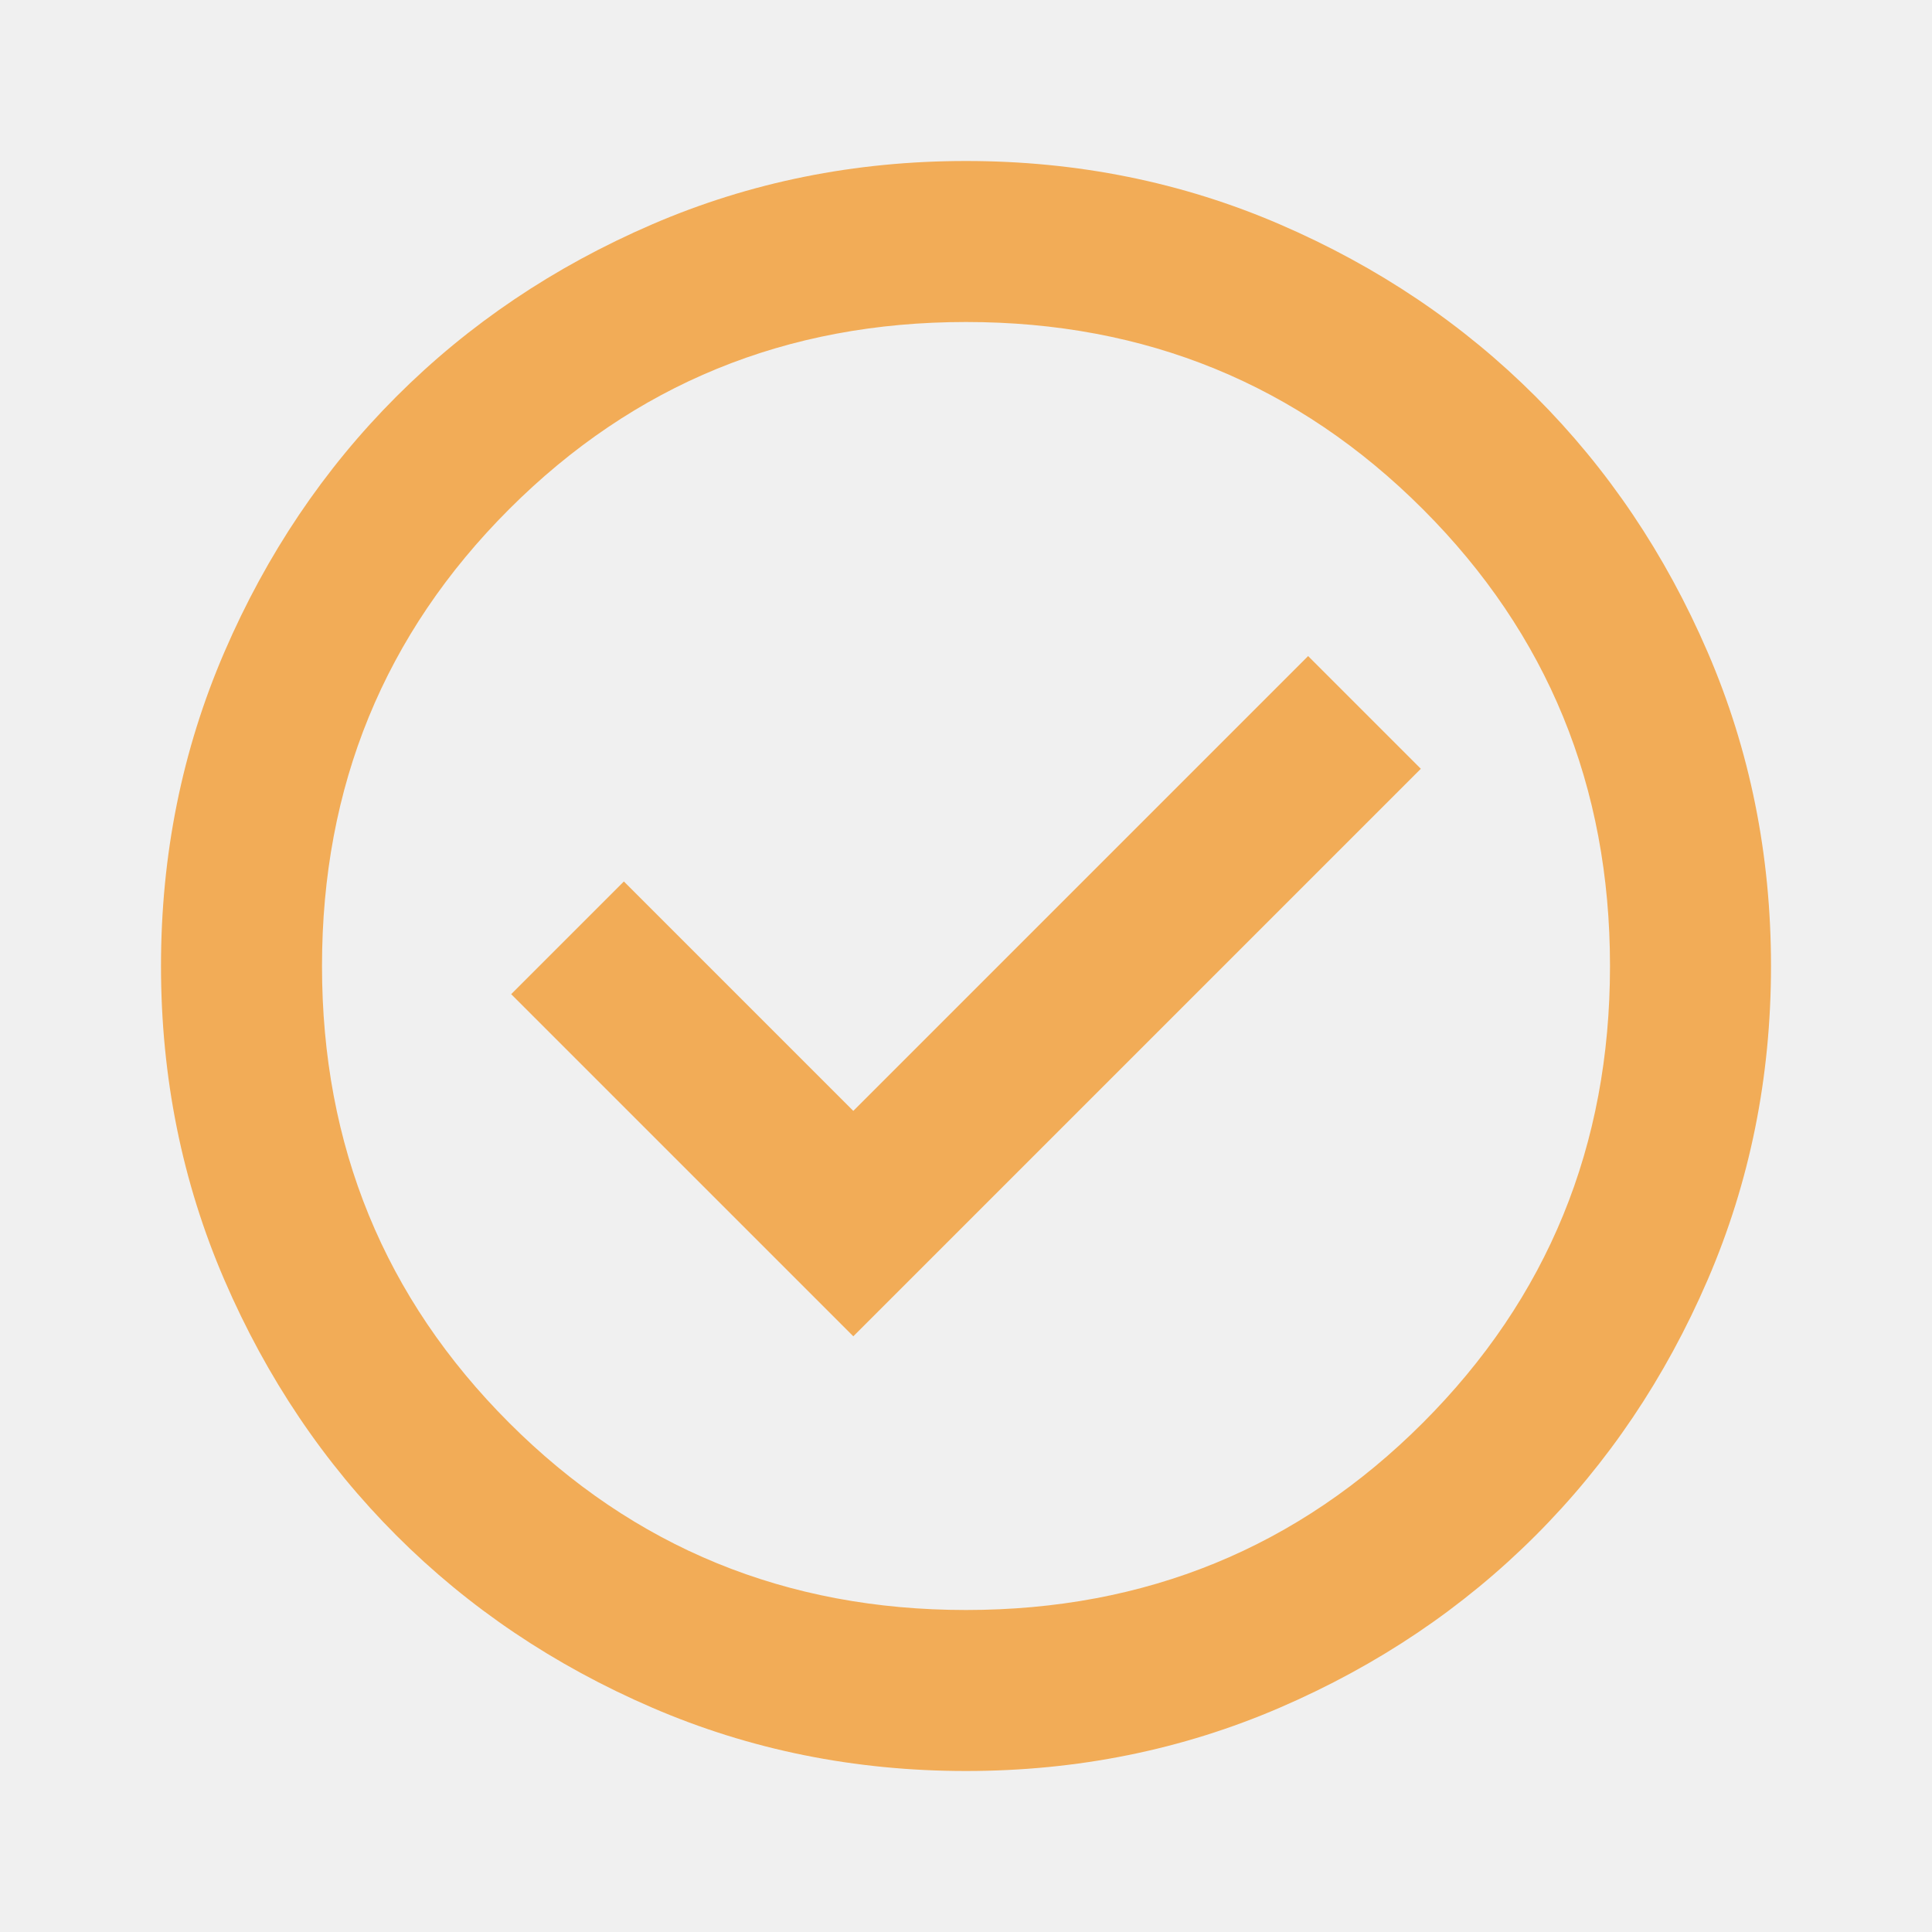
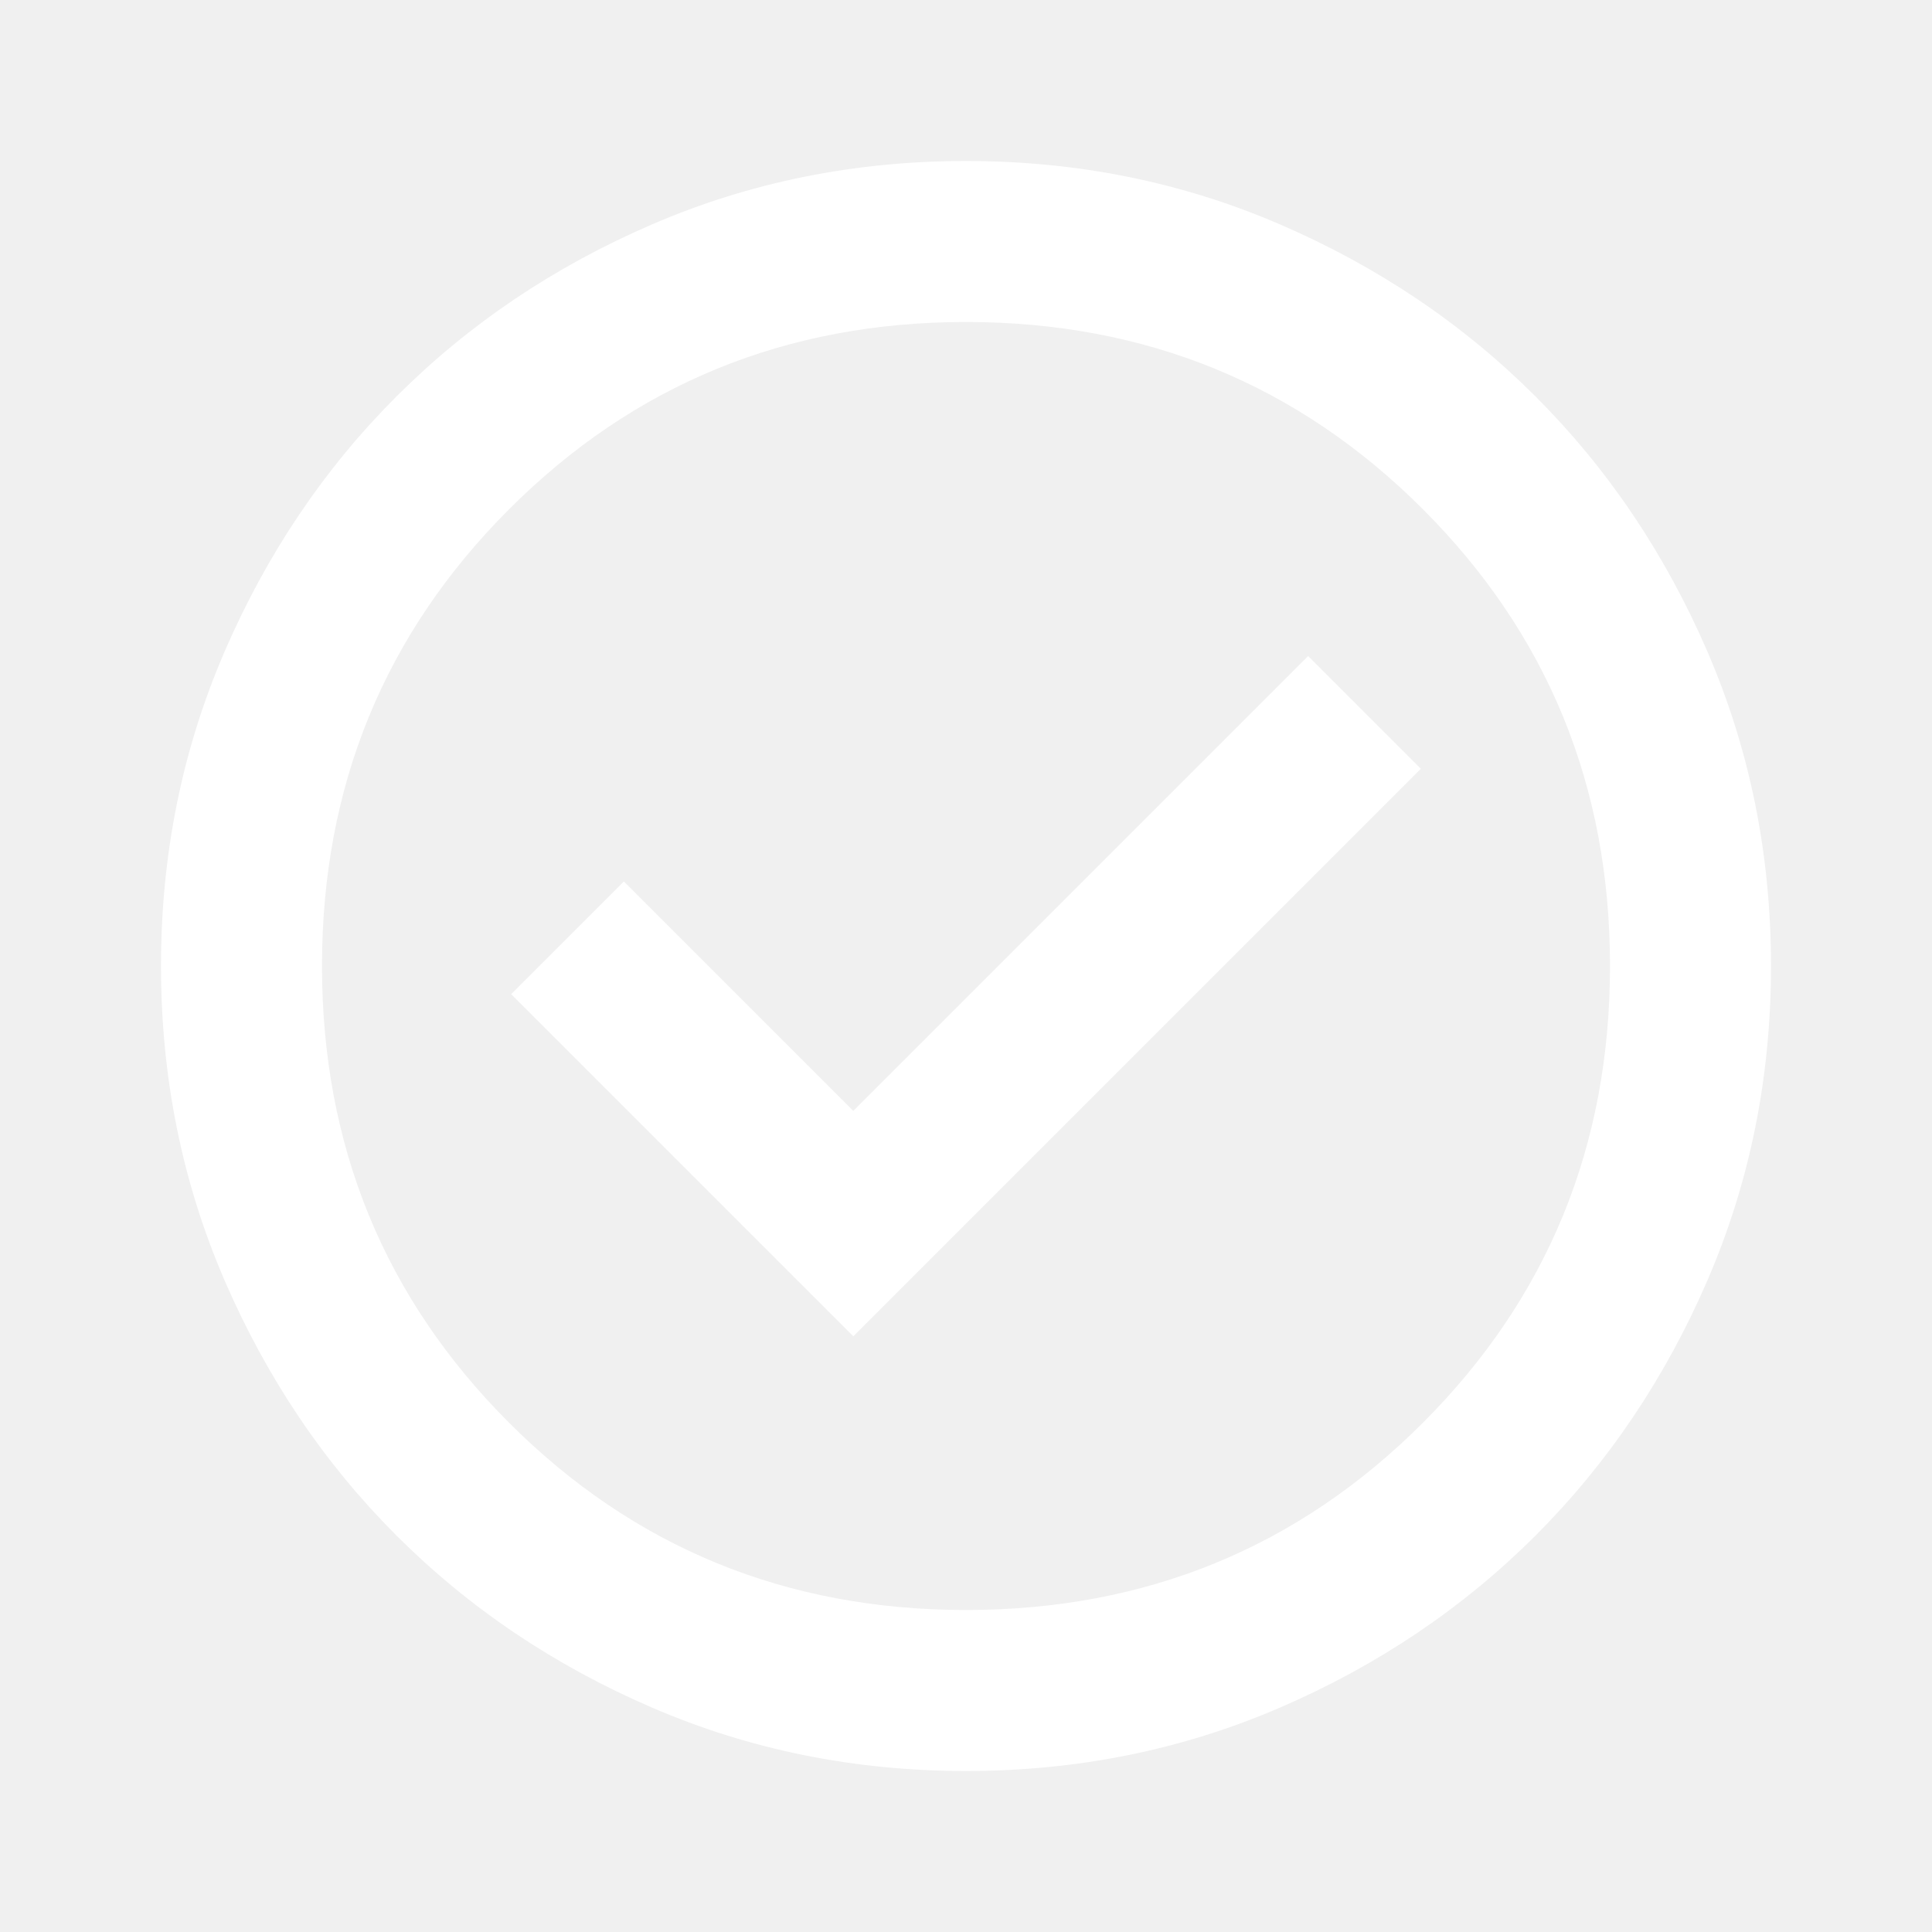
- <svg xmlns="http://www.w3.org/2000/svg" height="24px" viewBox="0 -960 960 960" width="24px" fill="#F2AC57">
+ <svg xmlns="http://www.w3.org/2000/svg" height="24px" viewBox="0 -960 960 960" width="24px" fill="#fff">
  <path d="m424-296 282-282-56-56-226 226-114-114-56 56 170 170Zm56 216q-83 0-156-31.5T197-197q-54-54-85.5-127T80-480q0-83 31.5-156T197-763q54-54 127-85.5T480-880q83 0 156 31.5T763-763q54 54 85.5 127T880-480q0 83-31.5 156T763-197q-54 54-127 85.5T480-80Zm0-80q134 0 227-93t93-227q0-134-93-227t-227-93q-134 0-227 93t-93 227q0 134 93 227t227 93Zm0-320Z" />
</svg>
